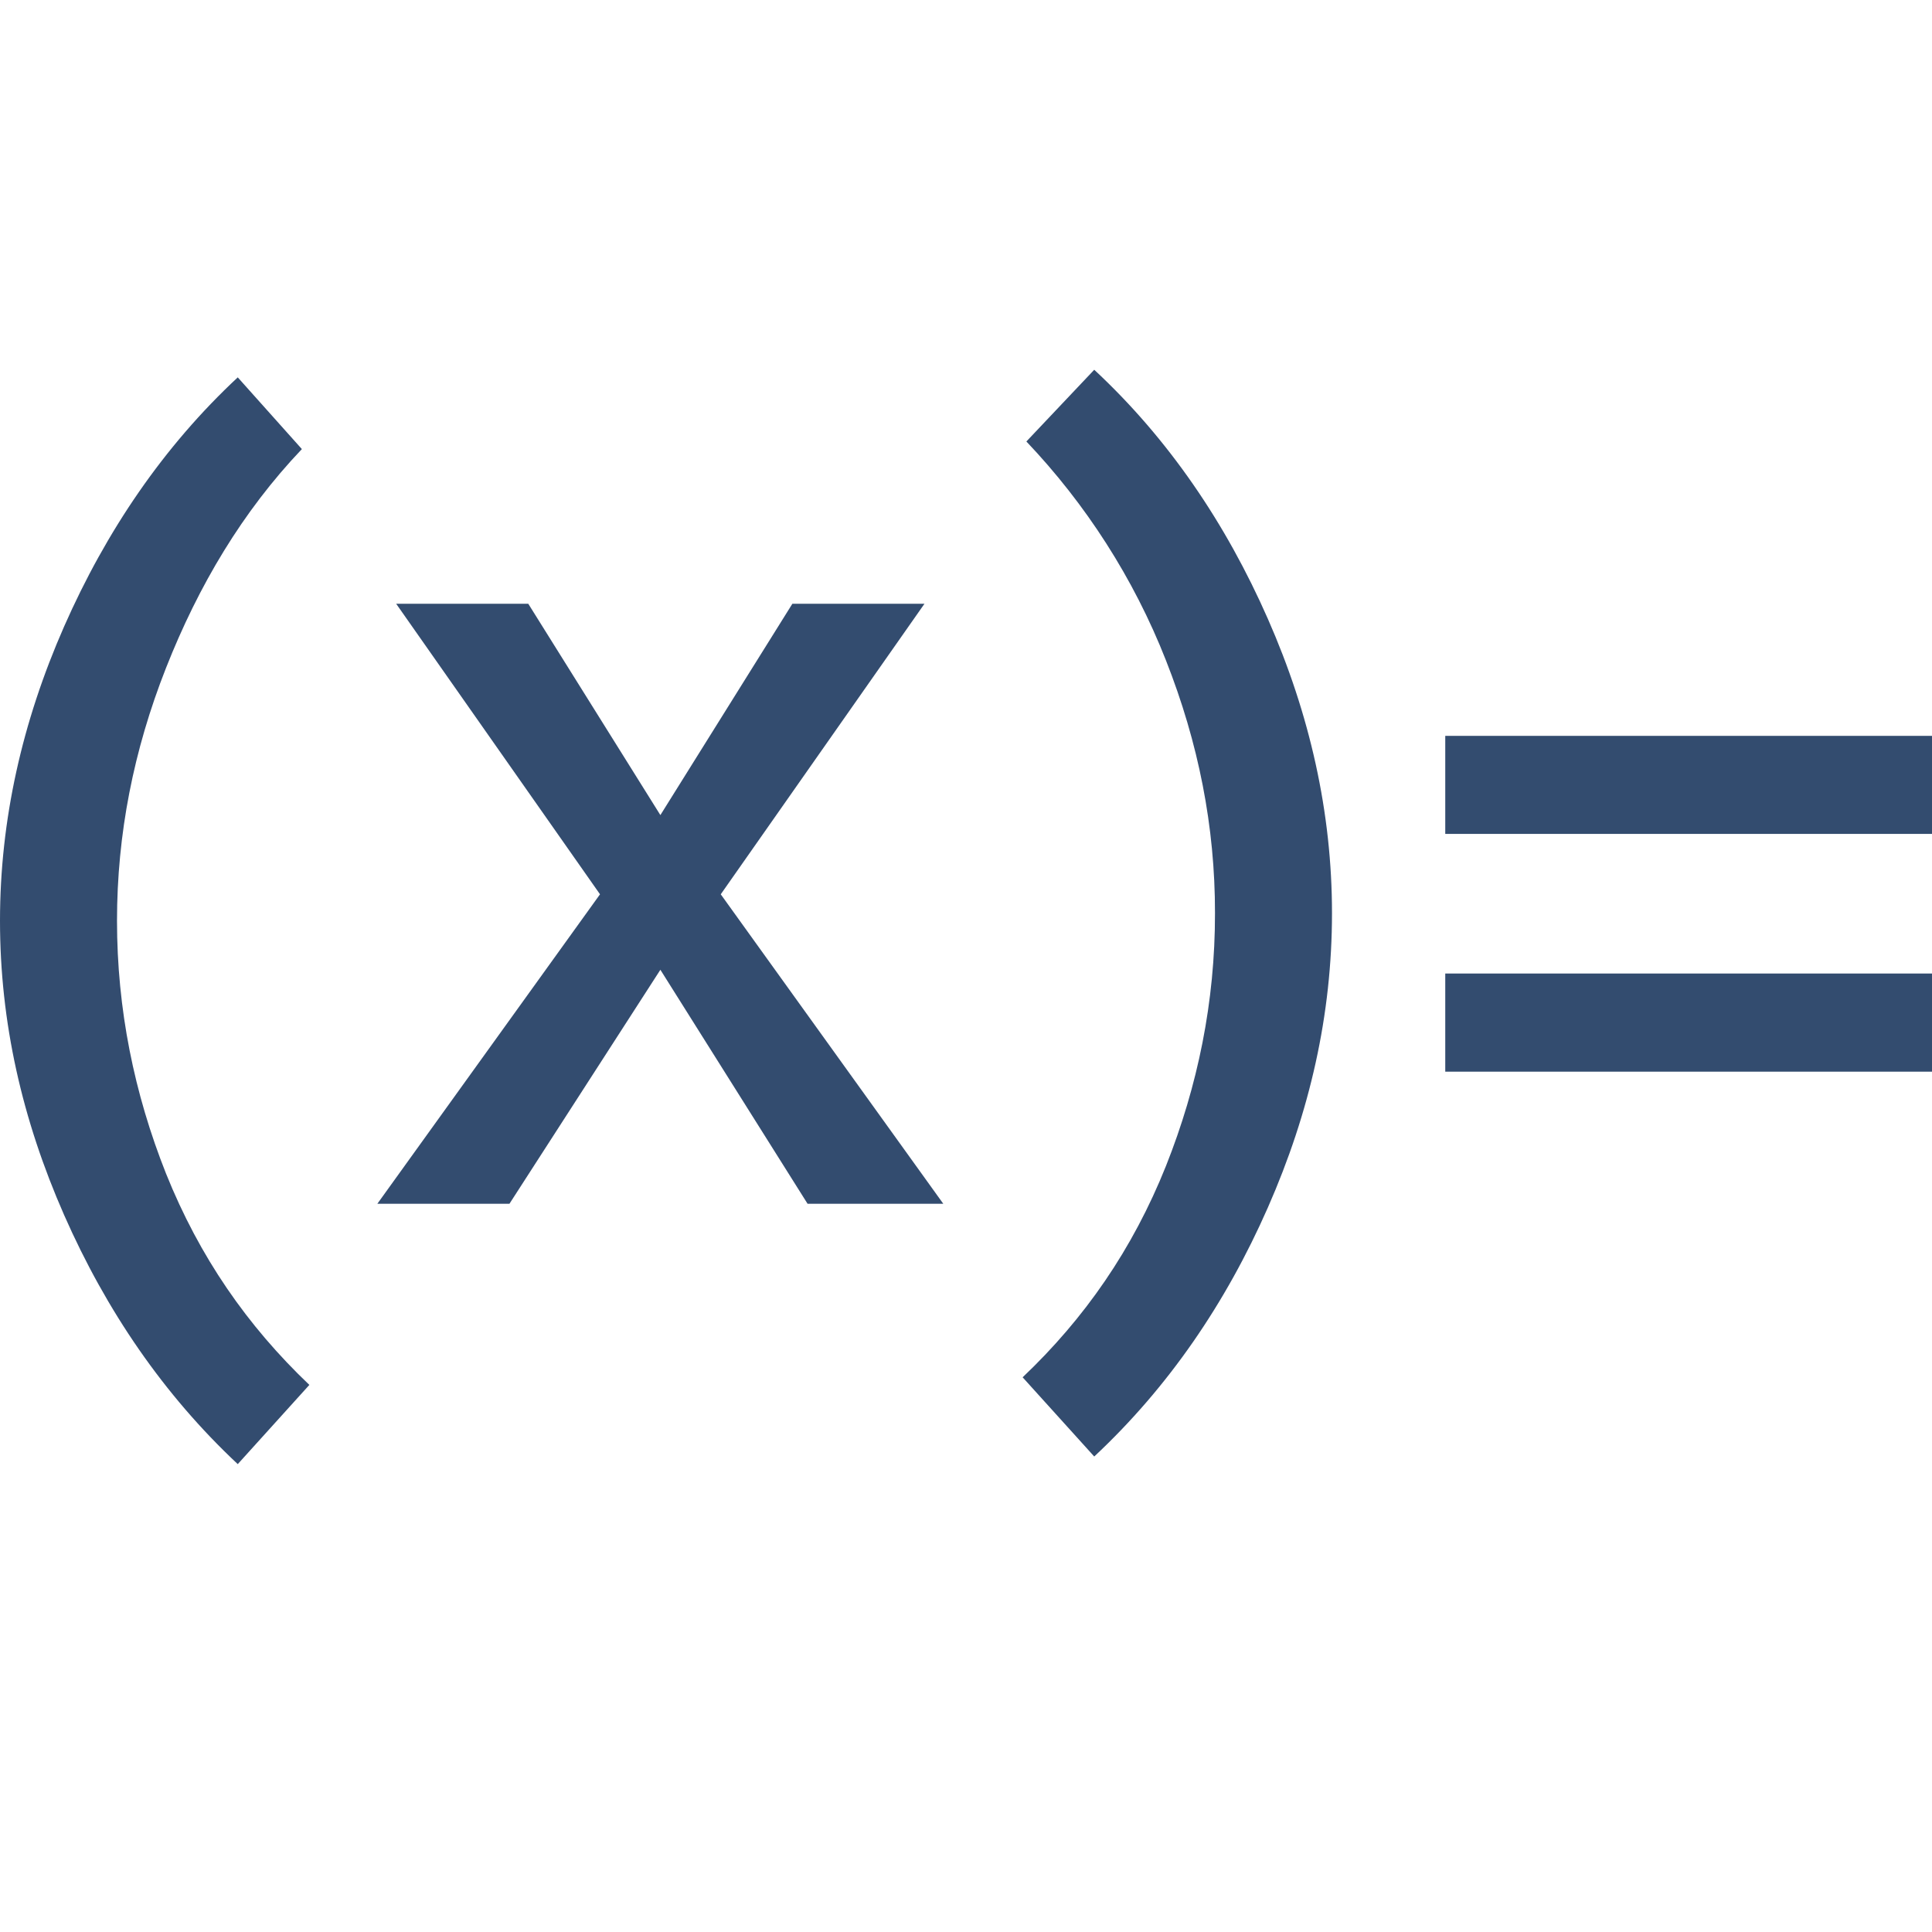
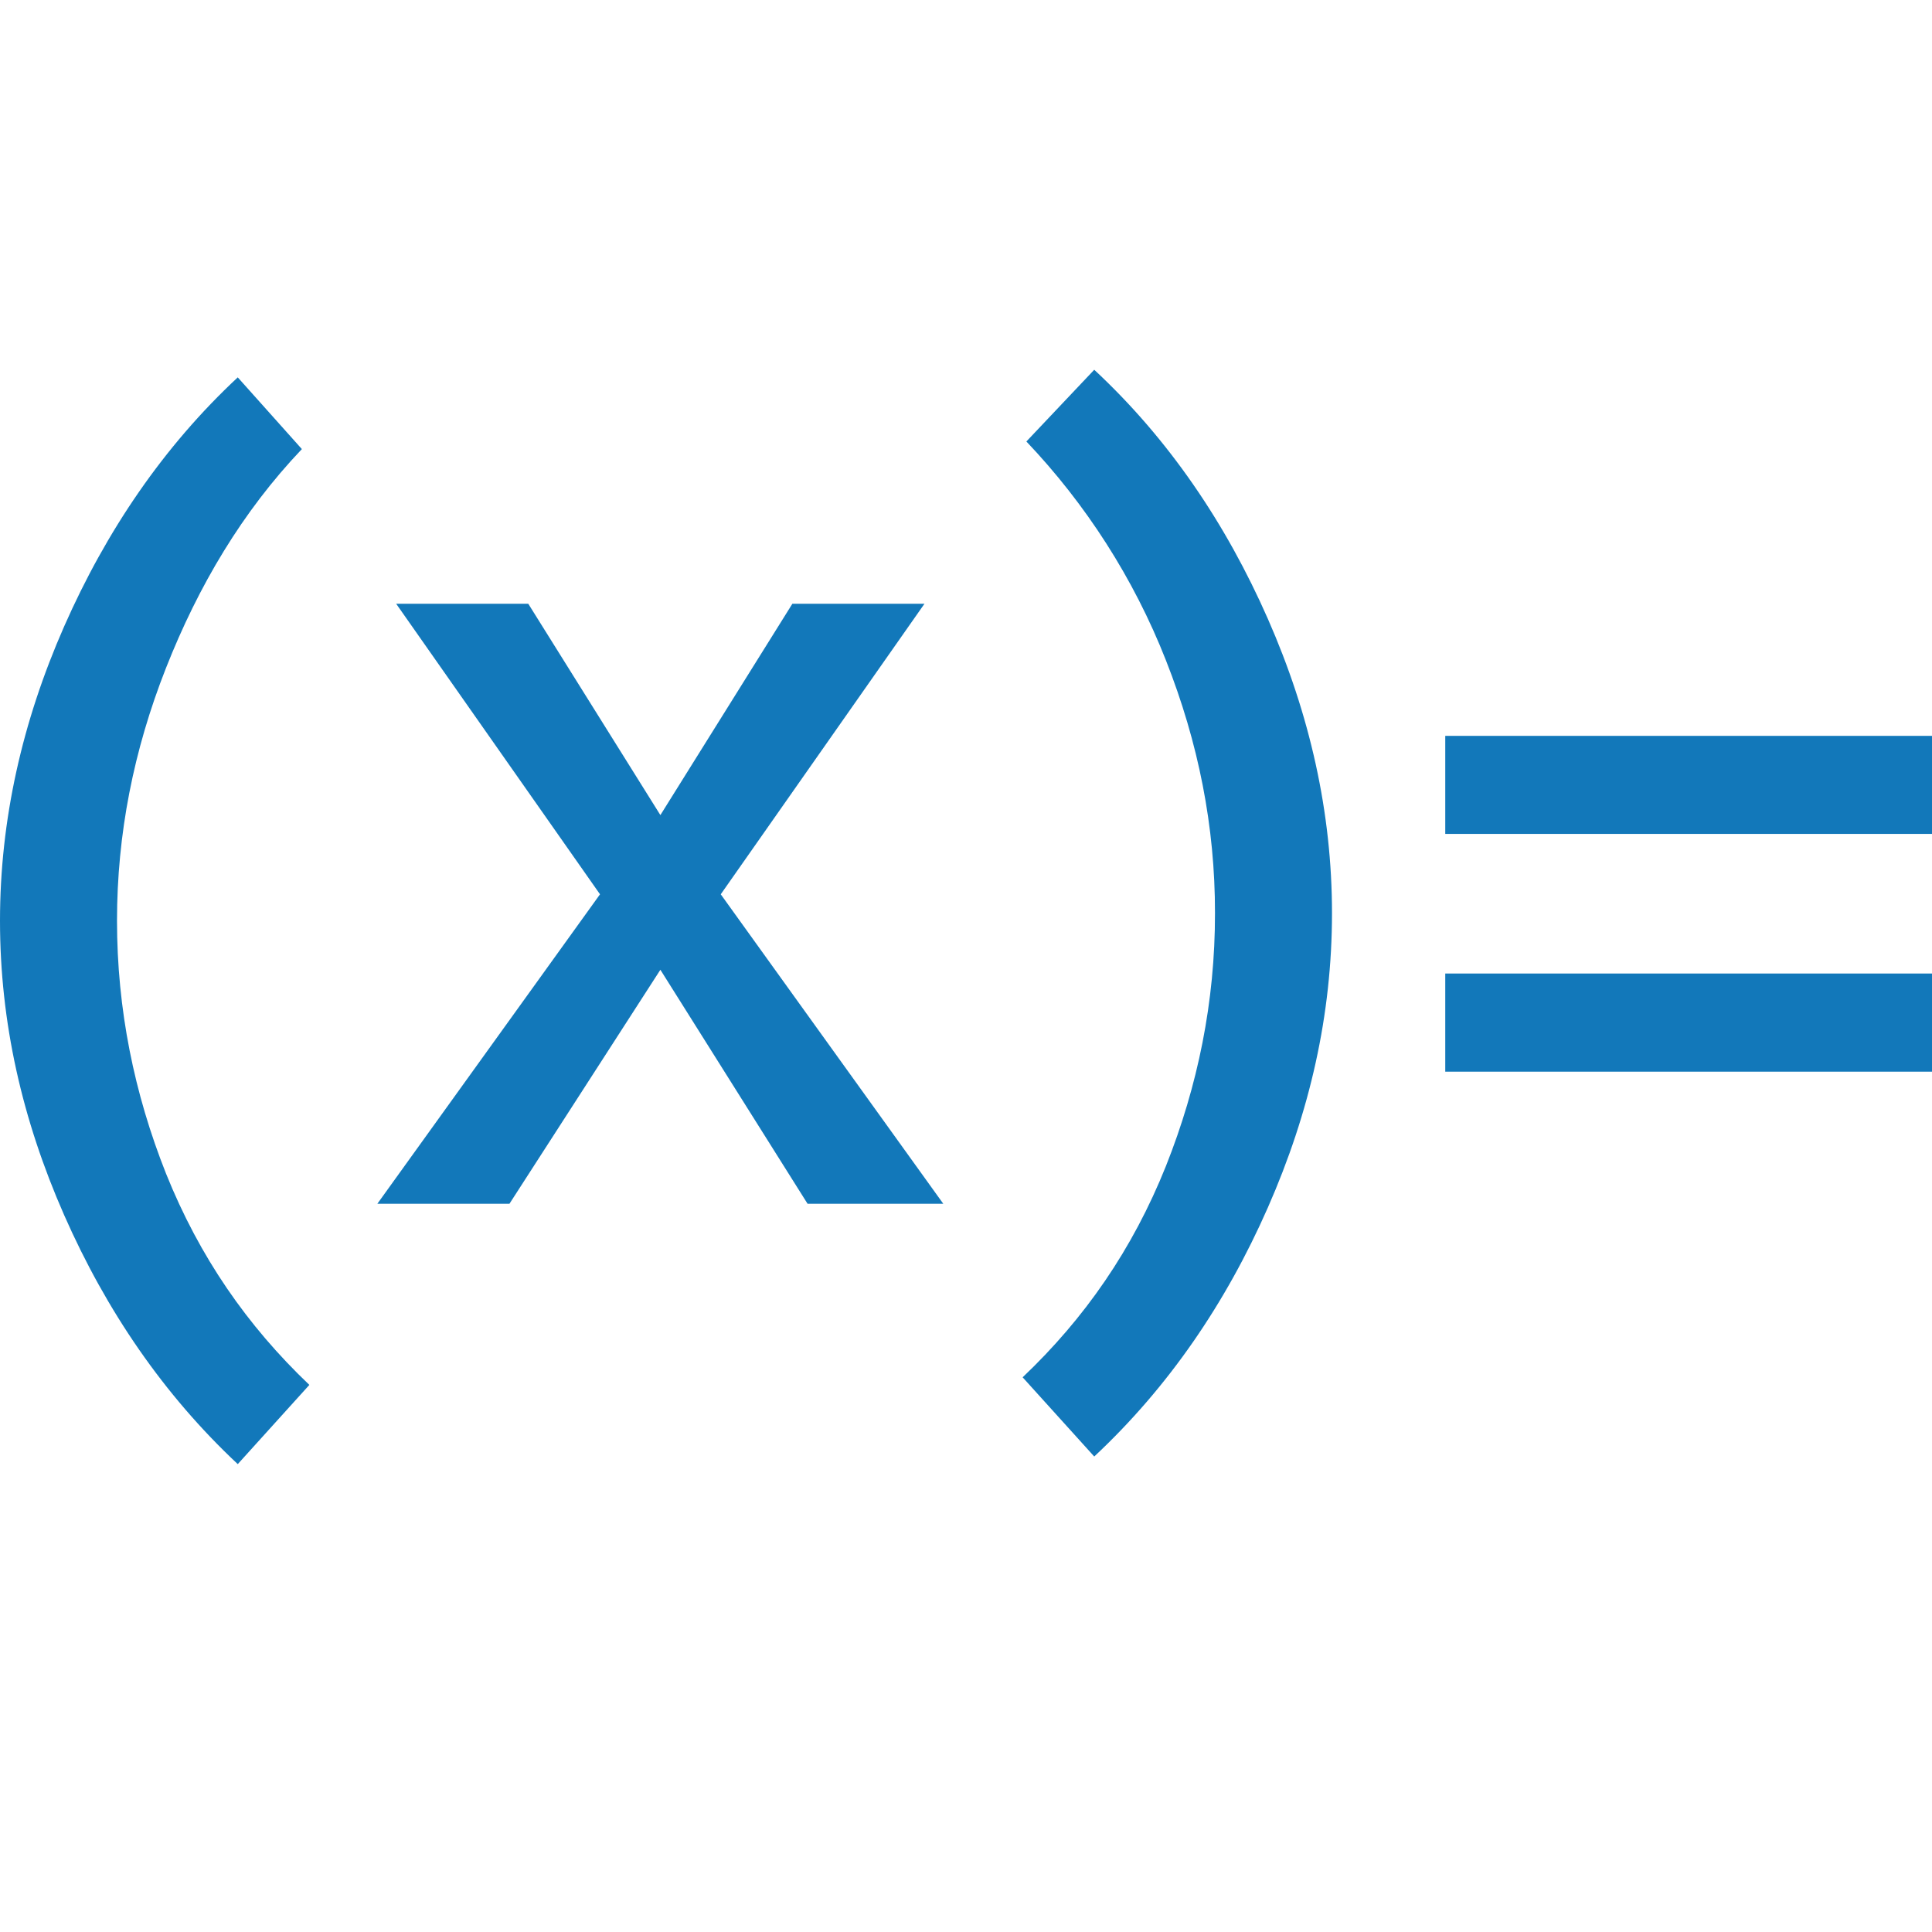
- <svg xmlns="http://www.w3.org/2000/svg" width="16" height="16" id="svg2" version="1.1">
-   <defs id="defs4" />
-   <g id="layer1" style="display:inline" transform="translate(0,-1036.362)">
-     <g style="display:inline" id="g8159" transform="translate(-8.220116,-12.9047)">
-       <text xml:space="preserve" style="font-size:10px;font-style:normal;font-variant:normal;font-weight:normal;font-stretch:normal;text-align:start;line-height:125%;letter-spacing:0px;word-spacing:0px;writing-mode:lr;text-anchor:start;fill:#000000;fill-opacity:1;stroke:none;display:inline;font-family:Gautami;-inkscape-font-specification:Gautami" x="31.62" y="1061.287" id="text4105-1">
-         <tspan id="tspan4107-7" x="31.62" y="1061.287">Gautami</tspan>
+ <svg xmlns="http://www.w3.org/2000/svg" xmlns:xlink="http://www.w3.org/1999/xlink" version="1.1" id="svg2" height="16" width="16">
+   <defs id="defs4">
+     <linearGradient id="linearGradient4089-4">
+       <stop id="stop1080" offset="0" style="stop-color:#001864;stop-opacity:1;" />
+       <stop style="stop-color:#253f7c;stop-opacity:1;" offset="0.326" id="stop1082" />
+       <stop style="stop-color:#7b94bc;stop-opacity:1;" offset="0.588" id="stop1084" />
+       <stop id="stop1086" offset="1" style="stop-color:#a4c9de;stop-opacity:1" />
+     </linearGradient>
+     <linearGradient id="linearGradient4077">
+       <stop style="stop-color:#8abad4;stop-opacity:1;" offset="0" id="stop4079" />
+       <stop id="stop4085" offset="0.616" style="stop-color:#cadfec;stop-opacity:1;" />
+       <stop style="stop-color:#90bdd6;stop-opacity:1;" offset="1" id="stop4081" />
+     </linearGradient>
+     <linearGradient id="linearGradient4067">
+       <stop id="stop4069" offset="0" style="stop-color:#ffffff;stop-opacity:0;" />
+       <stop style="stop-color:#ffffff;stop-opacity:1" offset="0.417" id="stop4071" />
+       <stop style="stop-color:#ffffff;stop-opacity:1;" offset="0.584" id="stop4073" />
+       <stop id="stop4075" offset="1" style="stop-color:#ffffff;stop-opacity:0;" />
+     </linearGradient>
+     <linearGradient id="linearGradient4919">
+       <stop style="stop-color:#ffffff;stop-opacity:0;" offset="0" id="stop4921" />
+       <stop id="stop3792" offset="0.255" style="stop-color:#ffffff;stop-opacity:1" />
+       <stop id="stop4927" offset="0.584" style="stop-color:#ffffff;stop-opacity:1;" />
+       <stop style="stop-color:#ffffff;stop-opacity:0;" offset="1" id="stop4923" />
+     </linearGradient>
+     <linearGradient id="linearGradient5118">
+       <stop style="stop-color:#2f81ad;stop-opacity:1;" offset="0" id="stop5120" />
+       <stop style="stop-color:#a7d7f1;stop-opacity:1" offset="1" id="stop5122" />
+     </linearGradient>
+     <linearGradient xlink:href="#linearGradient4919" id="linearGradient4925-6" x1="3.938" y1="2.949" x2="7.11" y2="6.121" gradientUnits="userSpaceOnUse" />
+     <radialGradient r="3.682" fy="4.531" fx="5.531" cy="4.531" cx="5.531" gradientTransform="matrix(0.8150858,0.02497206,-0.01751897,0.5718178,1.102189,1.802074)" gradientUnits="userSpaceOnUse" id="radialGradient5099-5" xlink:href="#linearGradient5118" />
+   </defs>
+   <g transform="translate(0,-1036.362)" style="display:inline" id="layer1">
+     <g transform="translate(-8.220116,-12.9047)" id="g8159" style="display:inline">
+       <path transform="translate(8.220116,1049.267)" id="text4105-1-1-4" d="M 9.062 3.062 L 8.5 3.656 C 8.992 4.174 9.388 4.787 9.656 5.469 C 9.925 6.151 10.063 6.846 10.062 7.562 C 10.063 8.295 9.92 8.992 9.656 9.656 C 9.38 10.346 8.983 10.918 8.469 11.406 L 9.062 12.062 C 9.678 11.486 10.152 10.791 10.5 10 C 10.848 9.209 11.031 8.402 11.031 7.562 C 11.031 6.729 10.848 5.916 10.5 5.125 C 10.152 4.334 9.678 3.635 9.062 3.062 z M 1.969 3.125 C 1.354 3.698 0.88 4.396 0.531 5.188 C 0.183 5.979 -1.1230469e-006 6.792 0 7.625 C -1.1230469e-006 8.465 0.183 9.271 0.531 10.062 C 0.88 10.854 1.354 11.549 1.969 12.125 L 2.562 11.469 C 2.048 10.98 1.652 10.409 1.375 9.719 C 1.111 9.055 0.969 8.357 0.969 7.625 C 0.969 6.909 1.106 6.213 1.375 5.531 C 1.644 4.849 2.008 4.236 2.5 3.719 L 1.969 3.125 z M 3.281 5 L 4.969 7.406 L 3.125 9.969 L 4.219 9.969 L 5.469 8.031 L 6.688 9.969 L 7.812 9.969 L 5.969 7.406 L 7.656 5 L 6.562 5 L 5.469 6.75 L 4.375 5 L 3.281 5 z M 11.969 6.094 L 11.969 6.906 L 16.031 6.906 L 16.031 6.094 L 11.969 6.094 z M 11.969 8.062 L 11.969 8.875 L 16.031 8.875 L 16.031 8.062 L 11.969 8.062 z " style="font-size:10px;font-style:normal;font-variant:normal;font-weight:normal;font-stretch:normal;text-align:start;line-height:125%;letter-spacing:0px;word-spacing:0px;writing-mode:lr-tb;text-anchor:start;fill:#1278ba;fill-opacity:1;stroke:none;display:inline;font-family:Gautami;-inkscape-font-specification:Gautami" />
+       <text id="text4105-1" y="1061.287" x="31.62" style="font-style:normal;font-variant:normal;font-weight:normal;font-stretch:normal;line-height:0%;font-family:Gautami;-inkscape-font-specification:Gautami;text-align:start;letter-spacing:0px;word-spacing:0px;writing-mode:lr-tb;text-anchor:start;display:inline;fill:#000000;fill-opacity:1;stroke:none" xml:space="preserve">
+         <tspan style="font-size:10px;line-height:1.25" y="1061.287" x="31.62" id="tspan4107-7">Gautami</tspan>
      </text>
-       <path style="font-size:10px;font-style:normal;font-variant:normal;font-weight:normal;font-stretch:normal;text-align:start;line-height:125%;letter-spacing:0px;word-spacing:0px;writing-mode:lr-tb;text-anchor:start;fill:#334c6f;fill-opacity:1;stroke:none;display:inline;font-family:Gautami;-inkscape-font-specification:Gautami" d="M 9.062 3.062 L 8.5 3.656 C 8.992 4.174 9.388 4.787 9.656 5.469 C 9.925 6.151 10.063 6.846 10.062 7.562 C 10.063 8.295 9.92 8.992 9.656 9.656 C 9.38 10.346 8.983 10.918 8.469 11.406 L 9.062 12.062 C 9.678 11.486 10.152 10.791 10.5 10 C 10.848 9.209 11.031 8.402 11.031 7.562 C 11.031 6.729 10.848 5.916 10.5 5.125 C 10.152 4.334 9.678 3.635 9.062 3.062 z M 1.969 3.125 C 1.354 3.698 0.88 4.396 0.531 5.188 C 0.183 5.979 -1.1230469e-006 6.792 0 7.625 C -1.1230469e-006 8.465 0.183 9.271 0.531 10.062 C 0.88 10.854 1.354 11.549 1.969 12.125 L 2.562 11.469 C 2.048 10.98 1.652 10.409 1.375 9.719 C 1.111 9.055 0.969 8.357 0.969 7.625 C 0.969 6.909 1.106 6.213 1.375 5.531 C 1.644 4.849 2.008 4.236 2.5 3.719 L 1.969 3.125 z M 3.281 5 L 4.969 7.406 L 3.125 9.969 L 4.219 9.969 L 5.469 8.031 L 6.688 9.969 L 7.812 9.969 L 5.969 7.406 L 7.656 5 L 6.562 5 L 5.469 6.75 L 4.375 5 L 3.281 5 z M 11.969 6.094 L 11.969 6.906 L 16.031 6.906 L 16.031 6.094 L 11.969 6.094 z M 11.969 8.062 L 11.969 8.875 L 16.031 8.875 L 16.031 8.062 L 11.969 8.062 z " transform="translate(8.220116,1049.267)" id="text4105-1-1-4" />
    </g>
  </g>
</svg>
